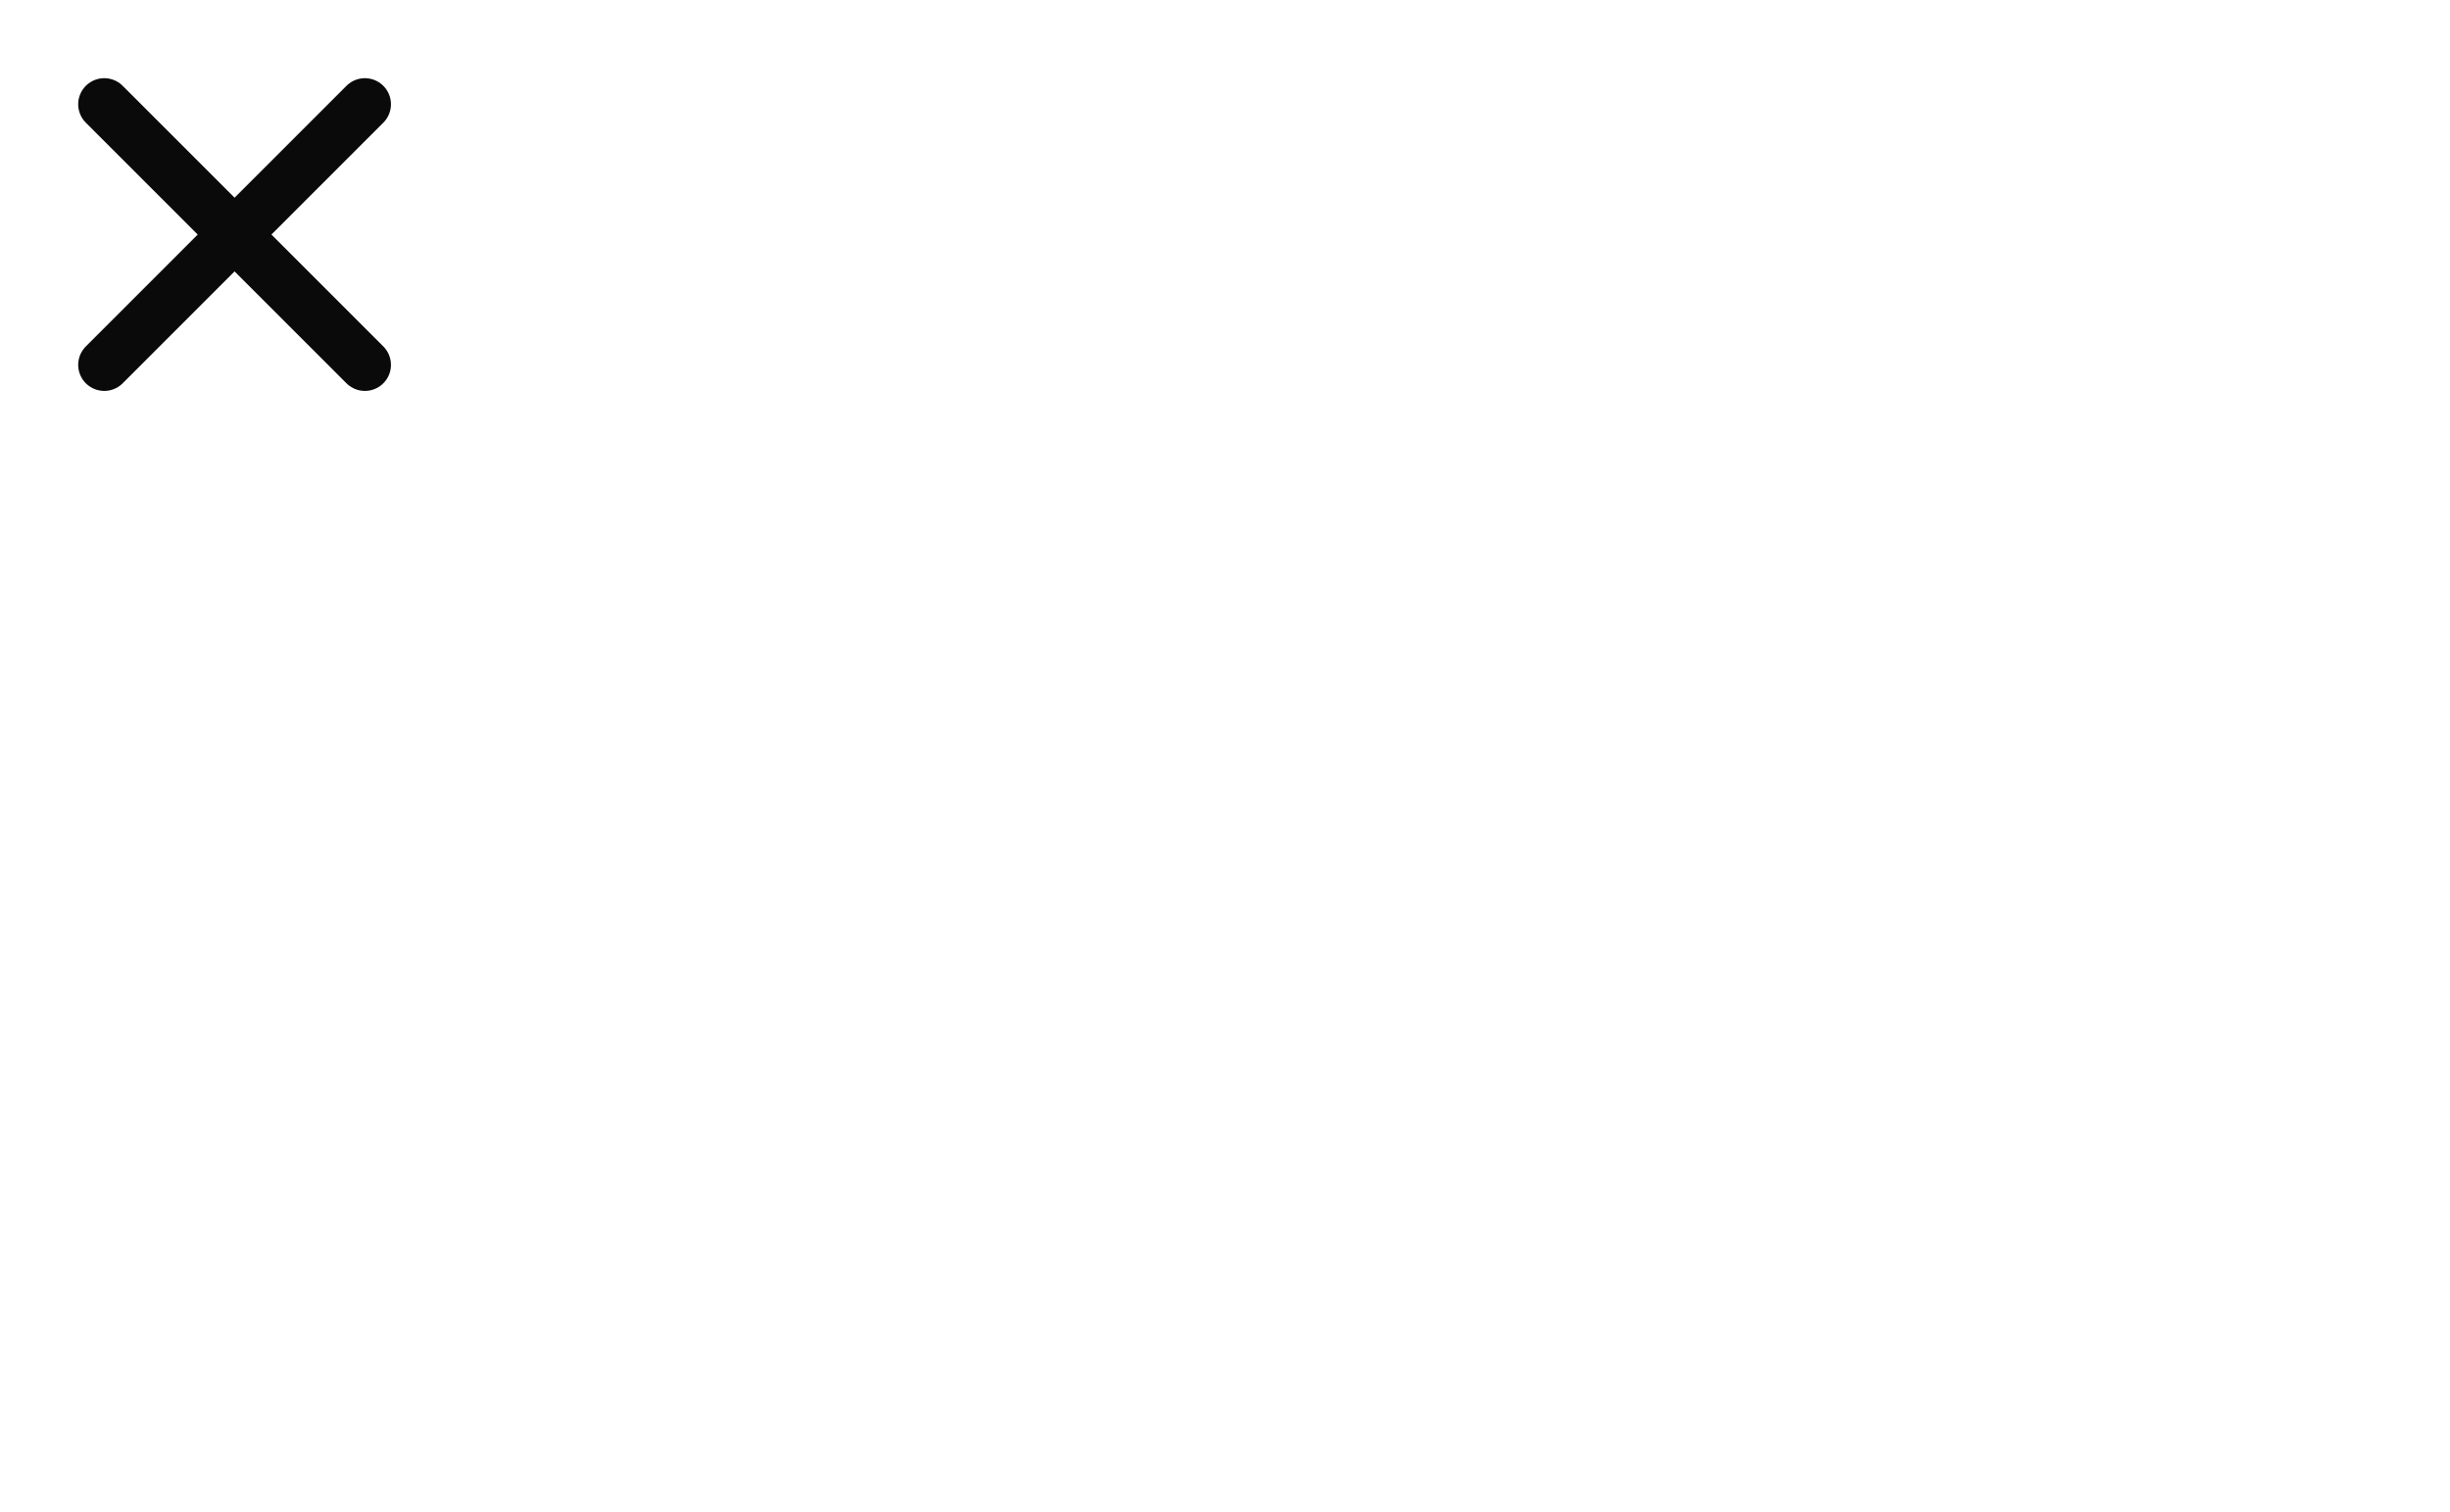
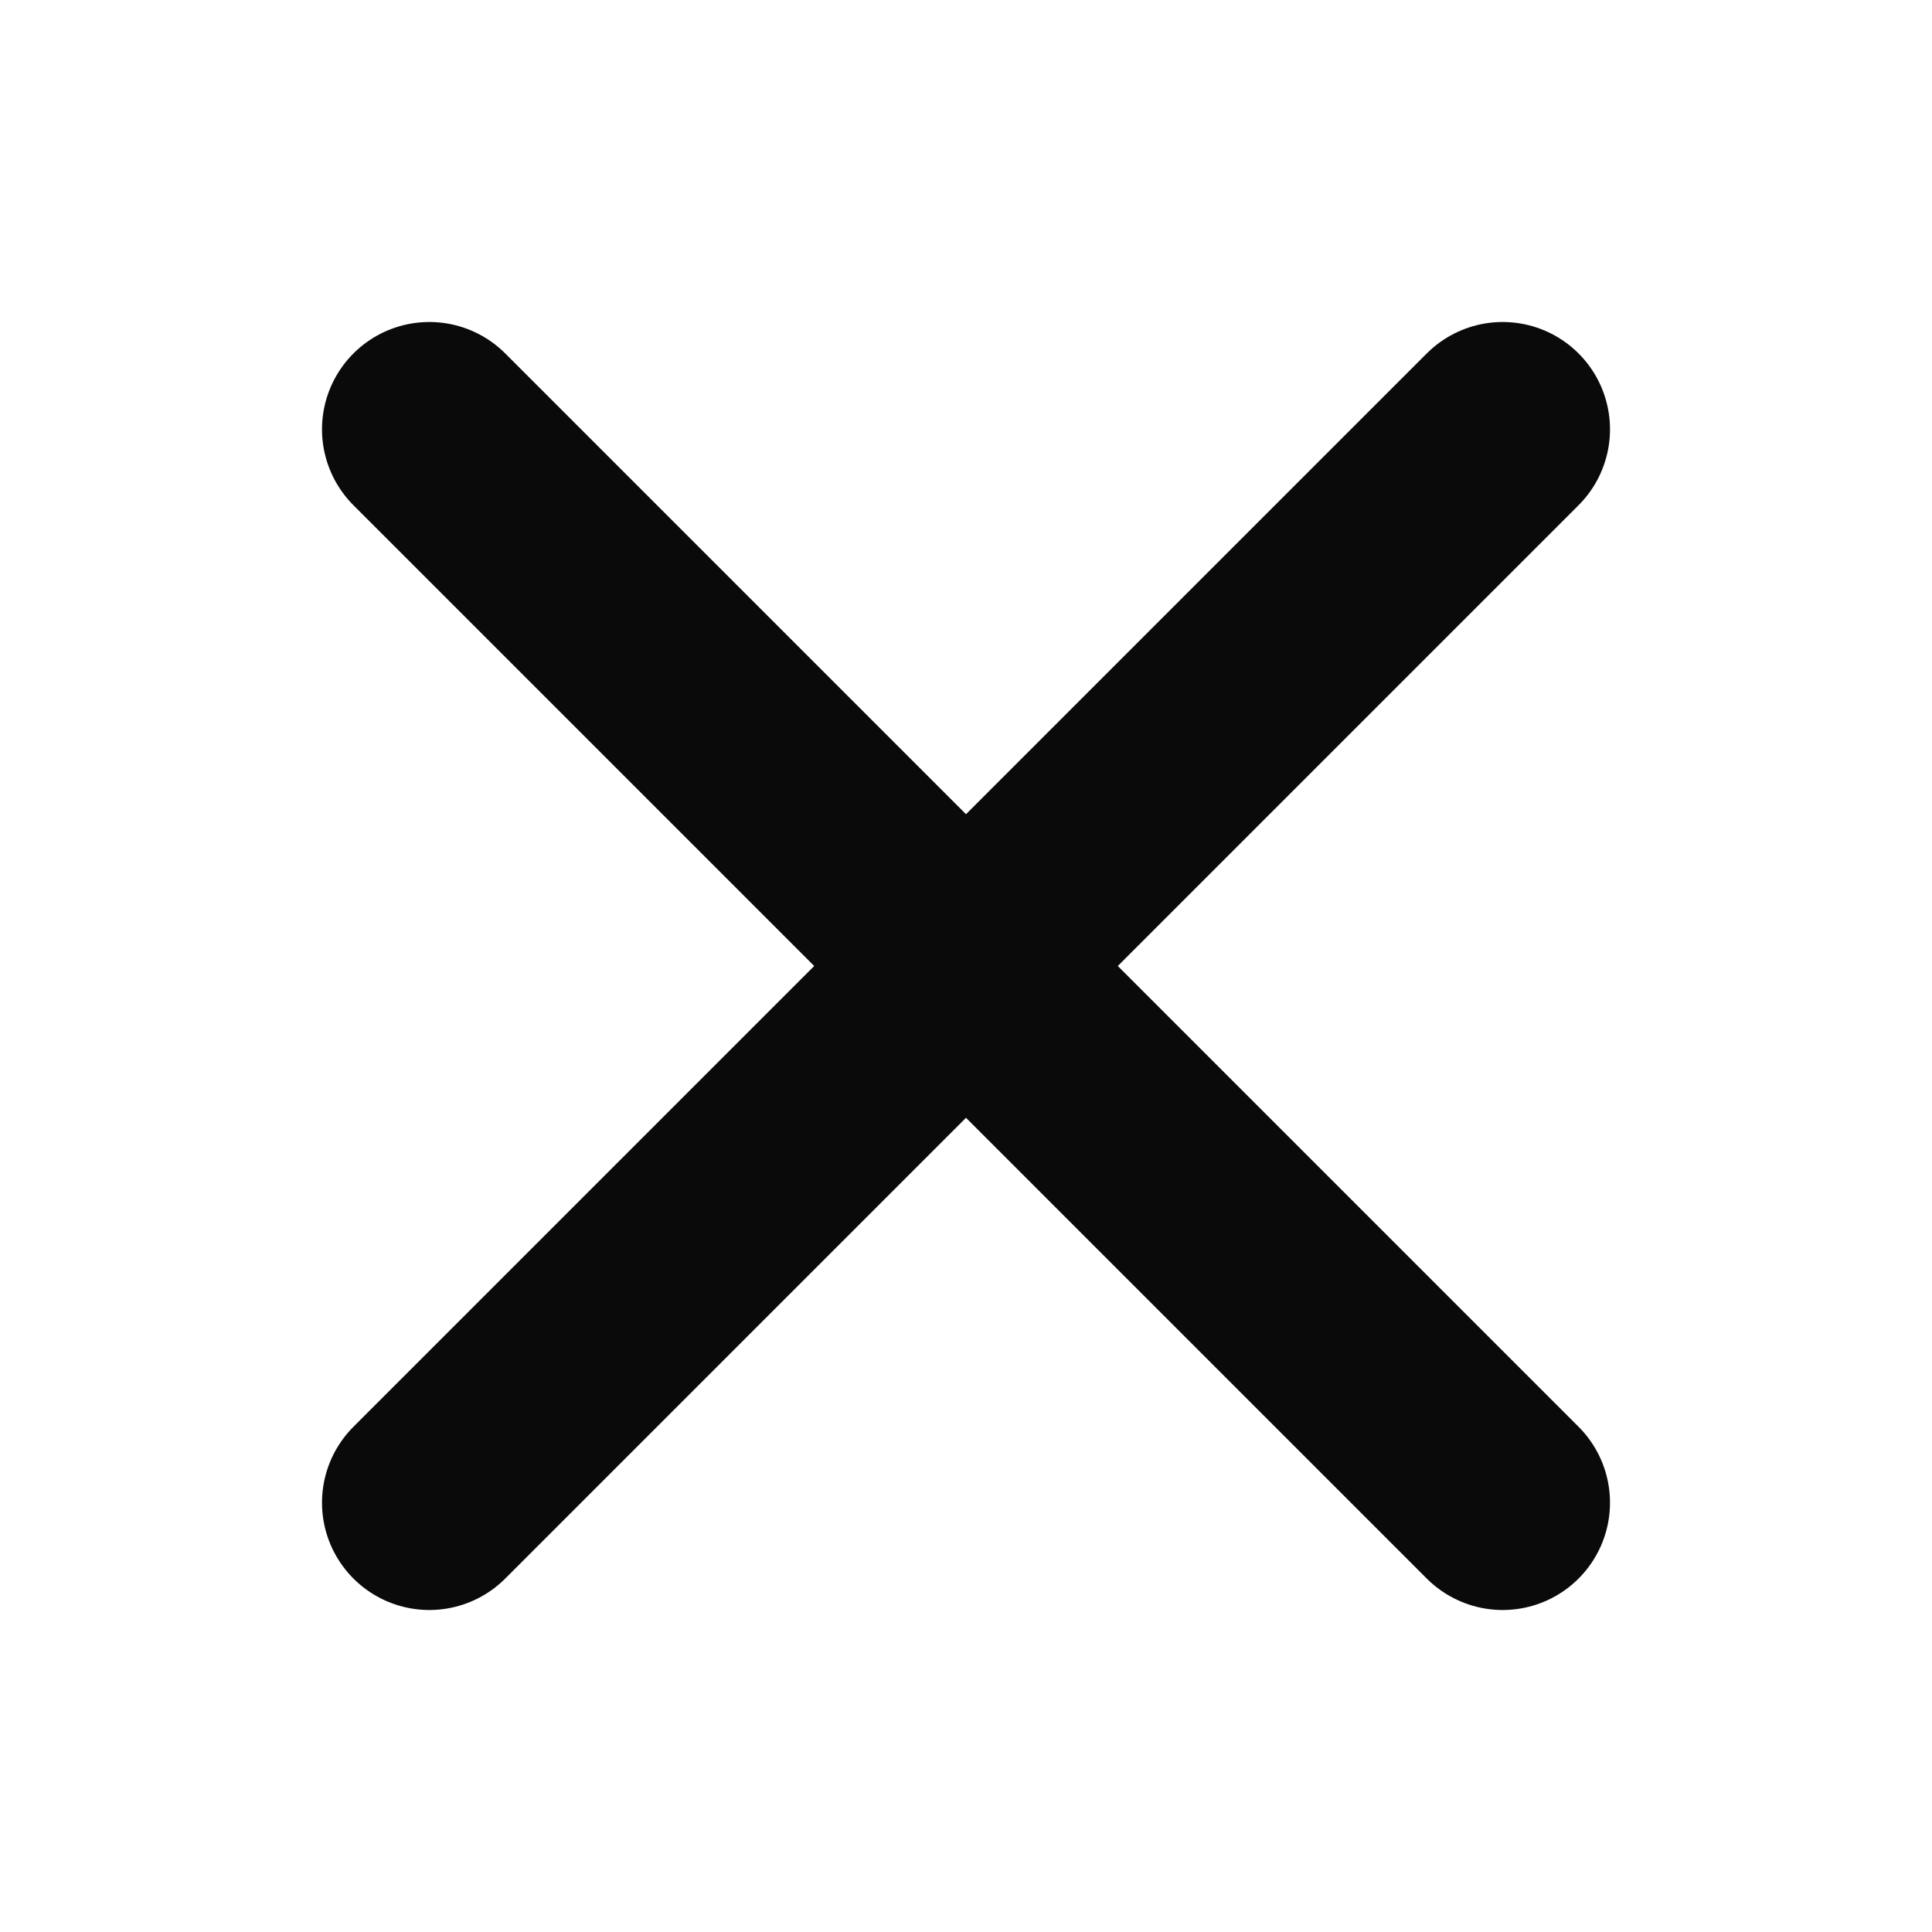
- <svg xmlns="http://www.w3.org/2000/svg" baseProfile="full" version="1.1" style="fill: none;" width="705px" height="435px">
+ <svg xmlns="http://www.w3.org/2000/svg" baseProfile="full" version="1.1" style="fill: none;" width="135px" height="135px">
  <path style="stroke-width: 15px; stroke-linecap: round; stroke-linejoin: round; stroke: rgb(106, 106, 106); fill: none;" d="" />
  <path style="stroke-width: 29px; stroke-linecap: round; stroke-linejoin: round; stroke: rgb(255, 255, 255); fill: none;" d="M30,30 L30,30 L105,105 M30,105 L30,105 L105,30 " />
  <path style="stroke-width: 15px; stroke-linecap: round; stroke-linejoin: round; stroke: rgb(10, 10, 10); fill: none;" d="M30,105 L30,105 L105,30 M30,30 L30,30 L105,105 " />
</svg>
